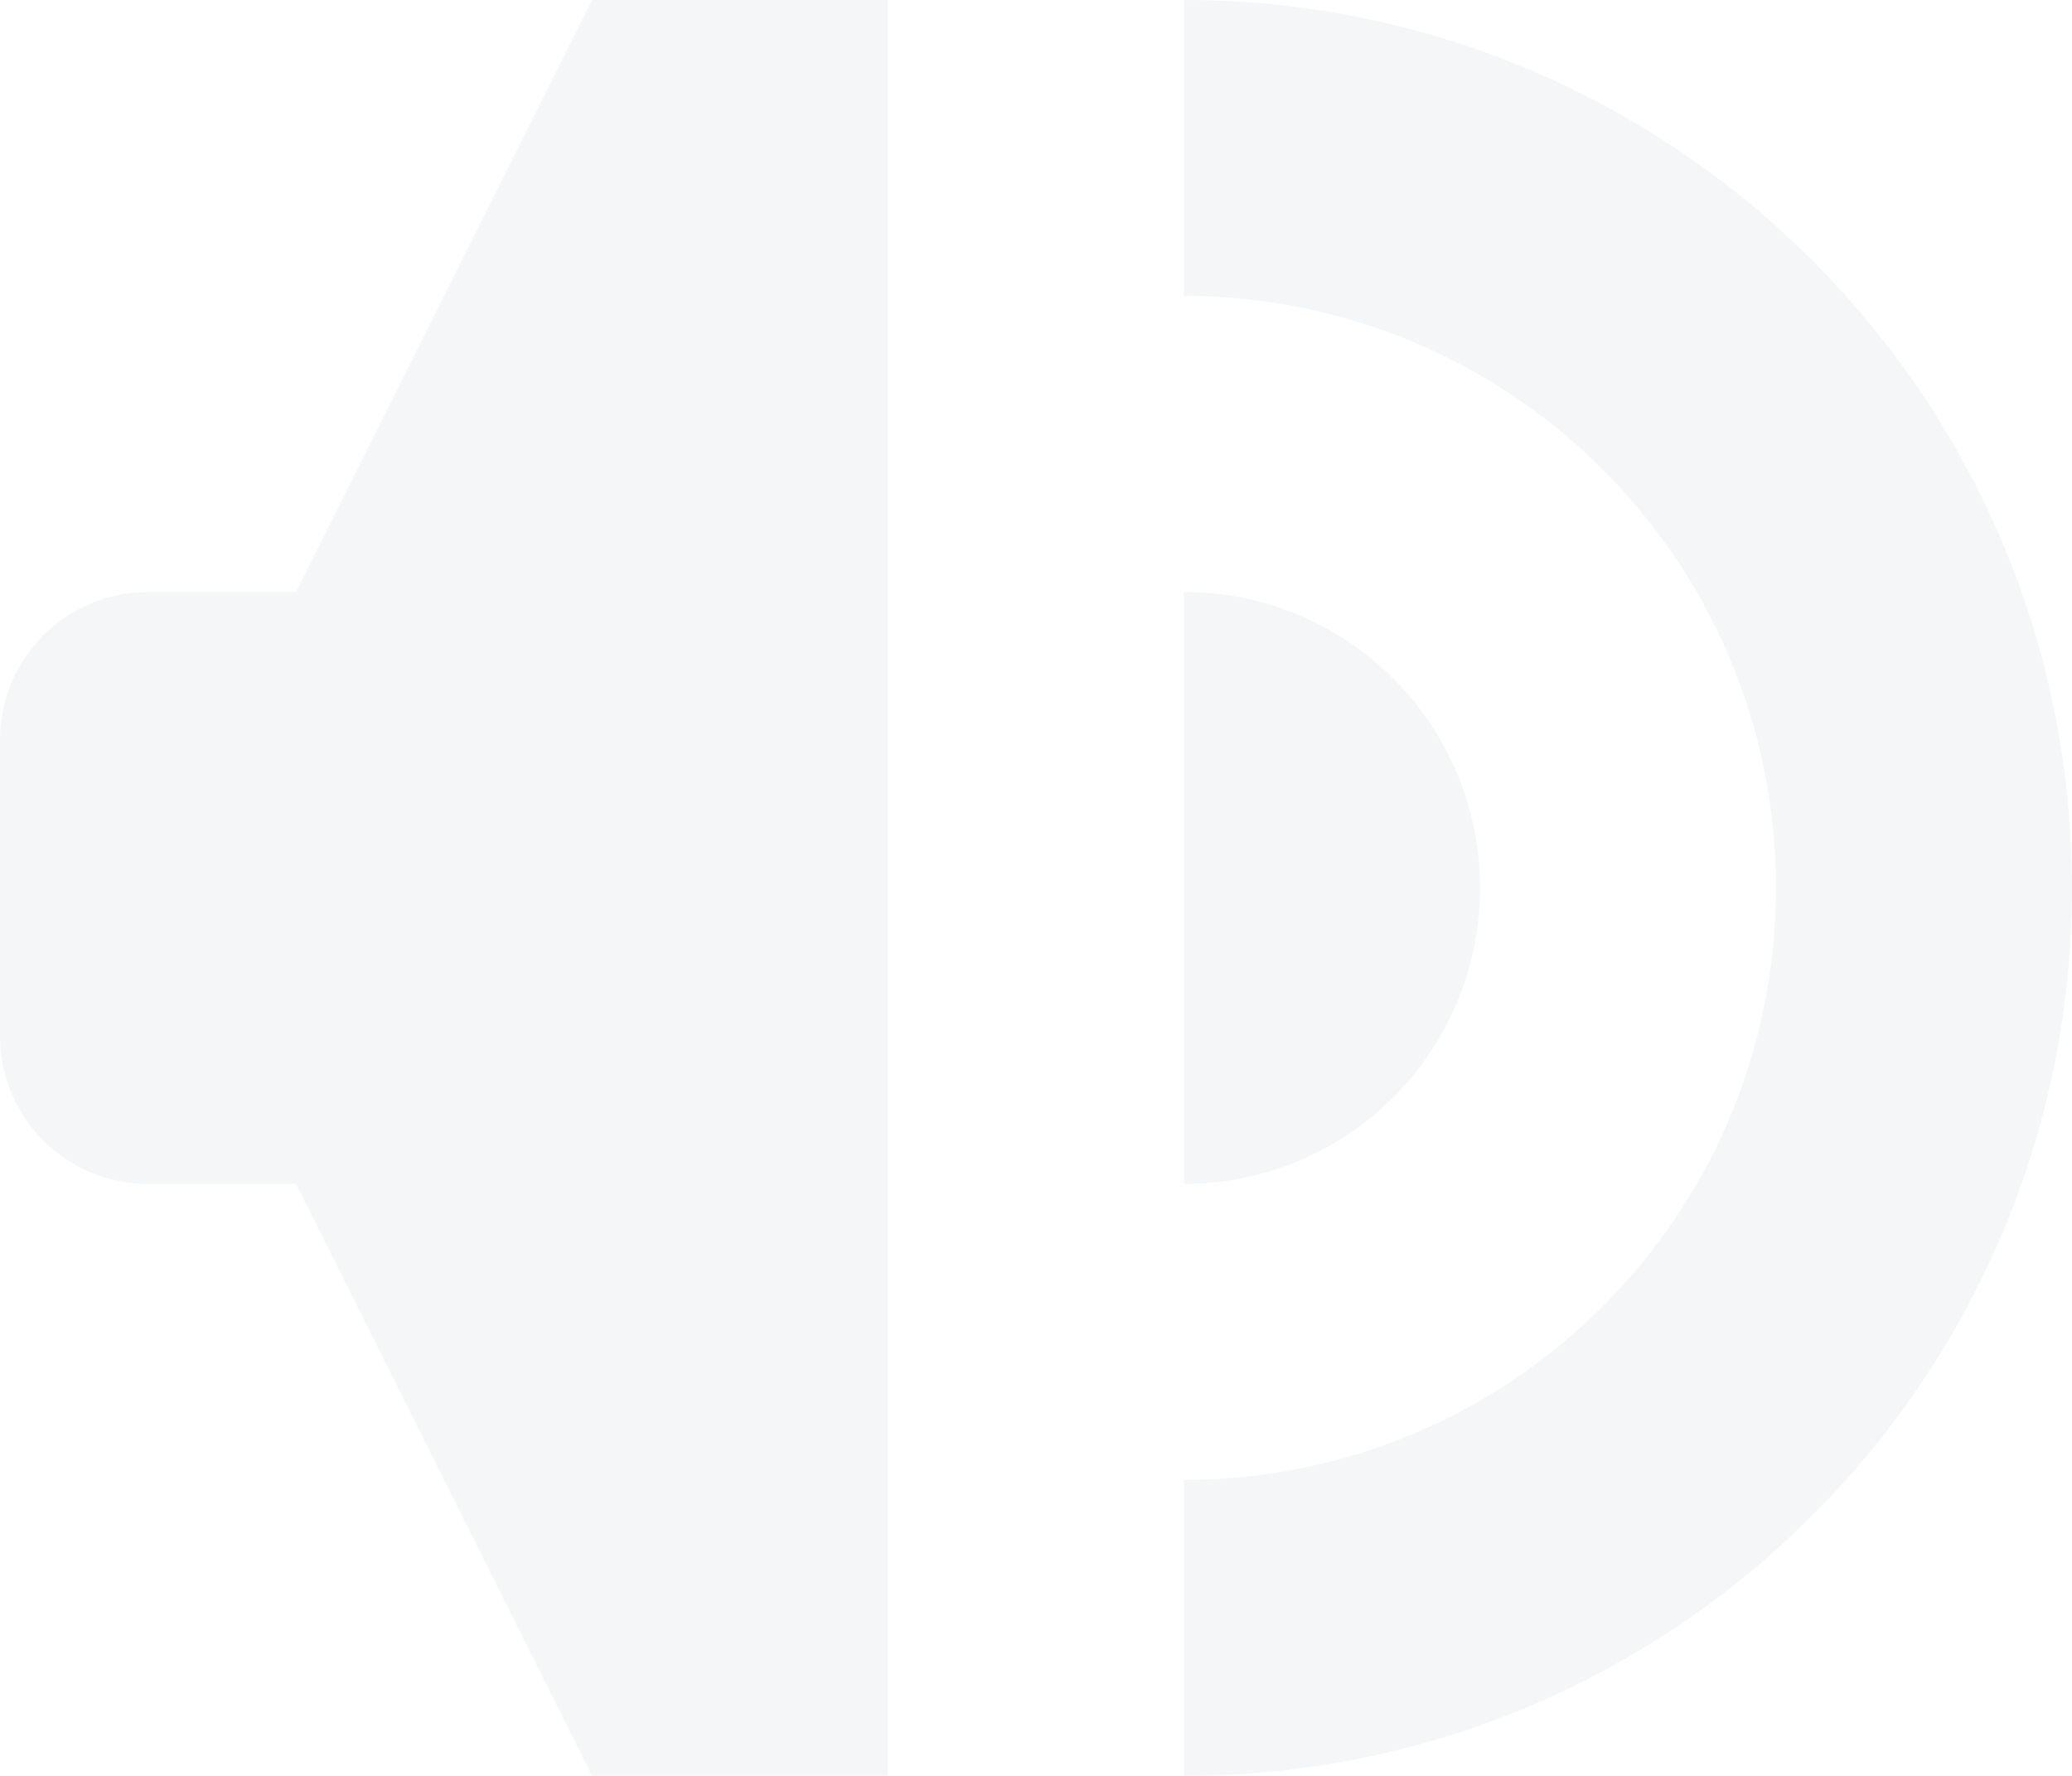
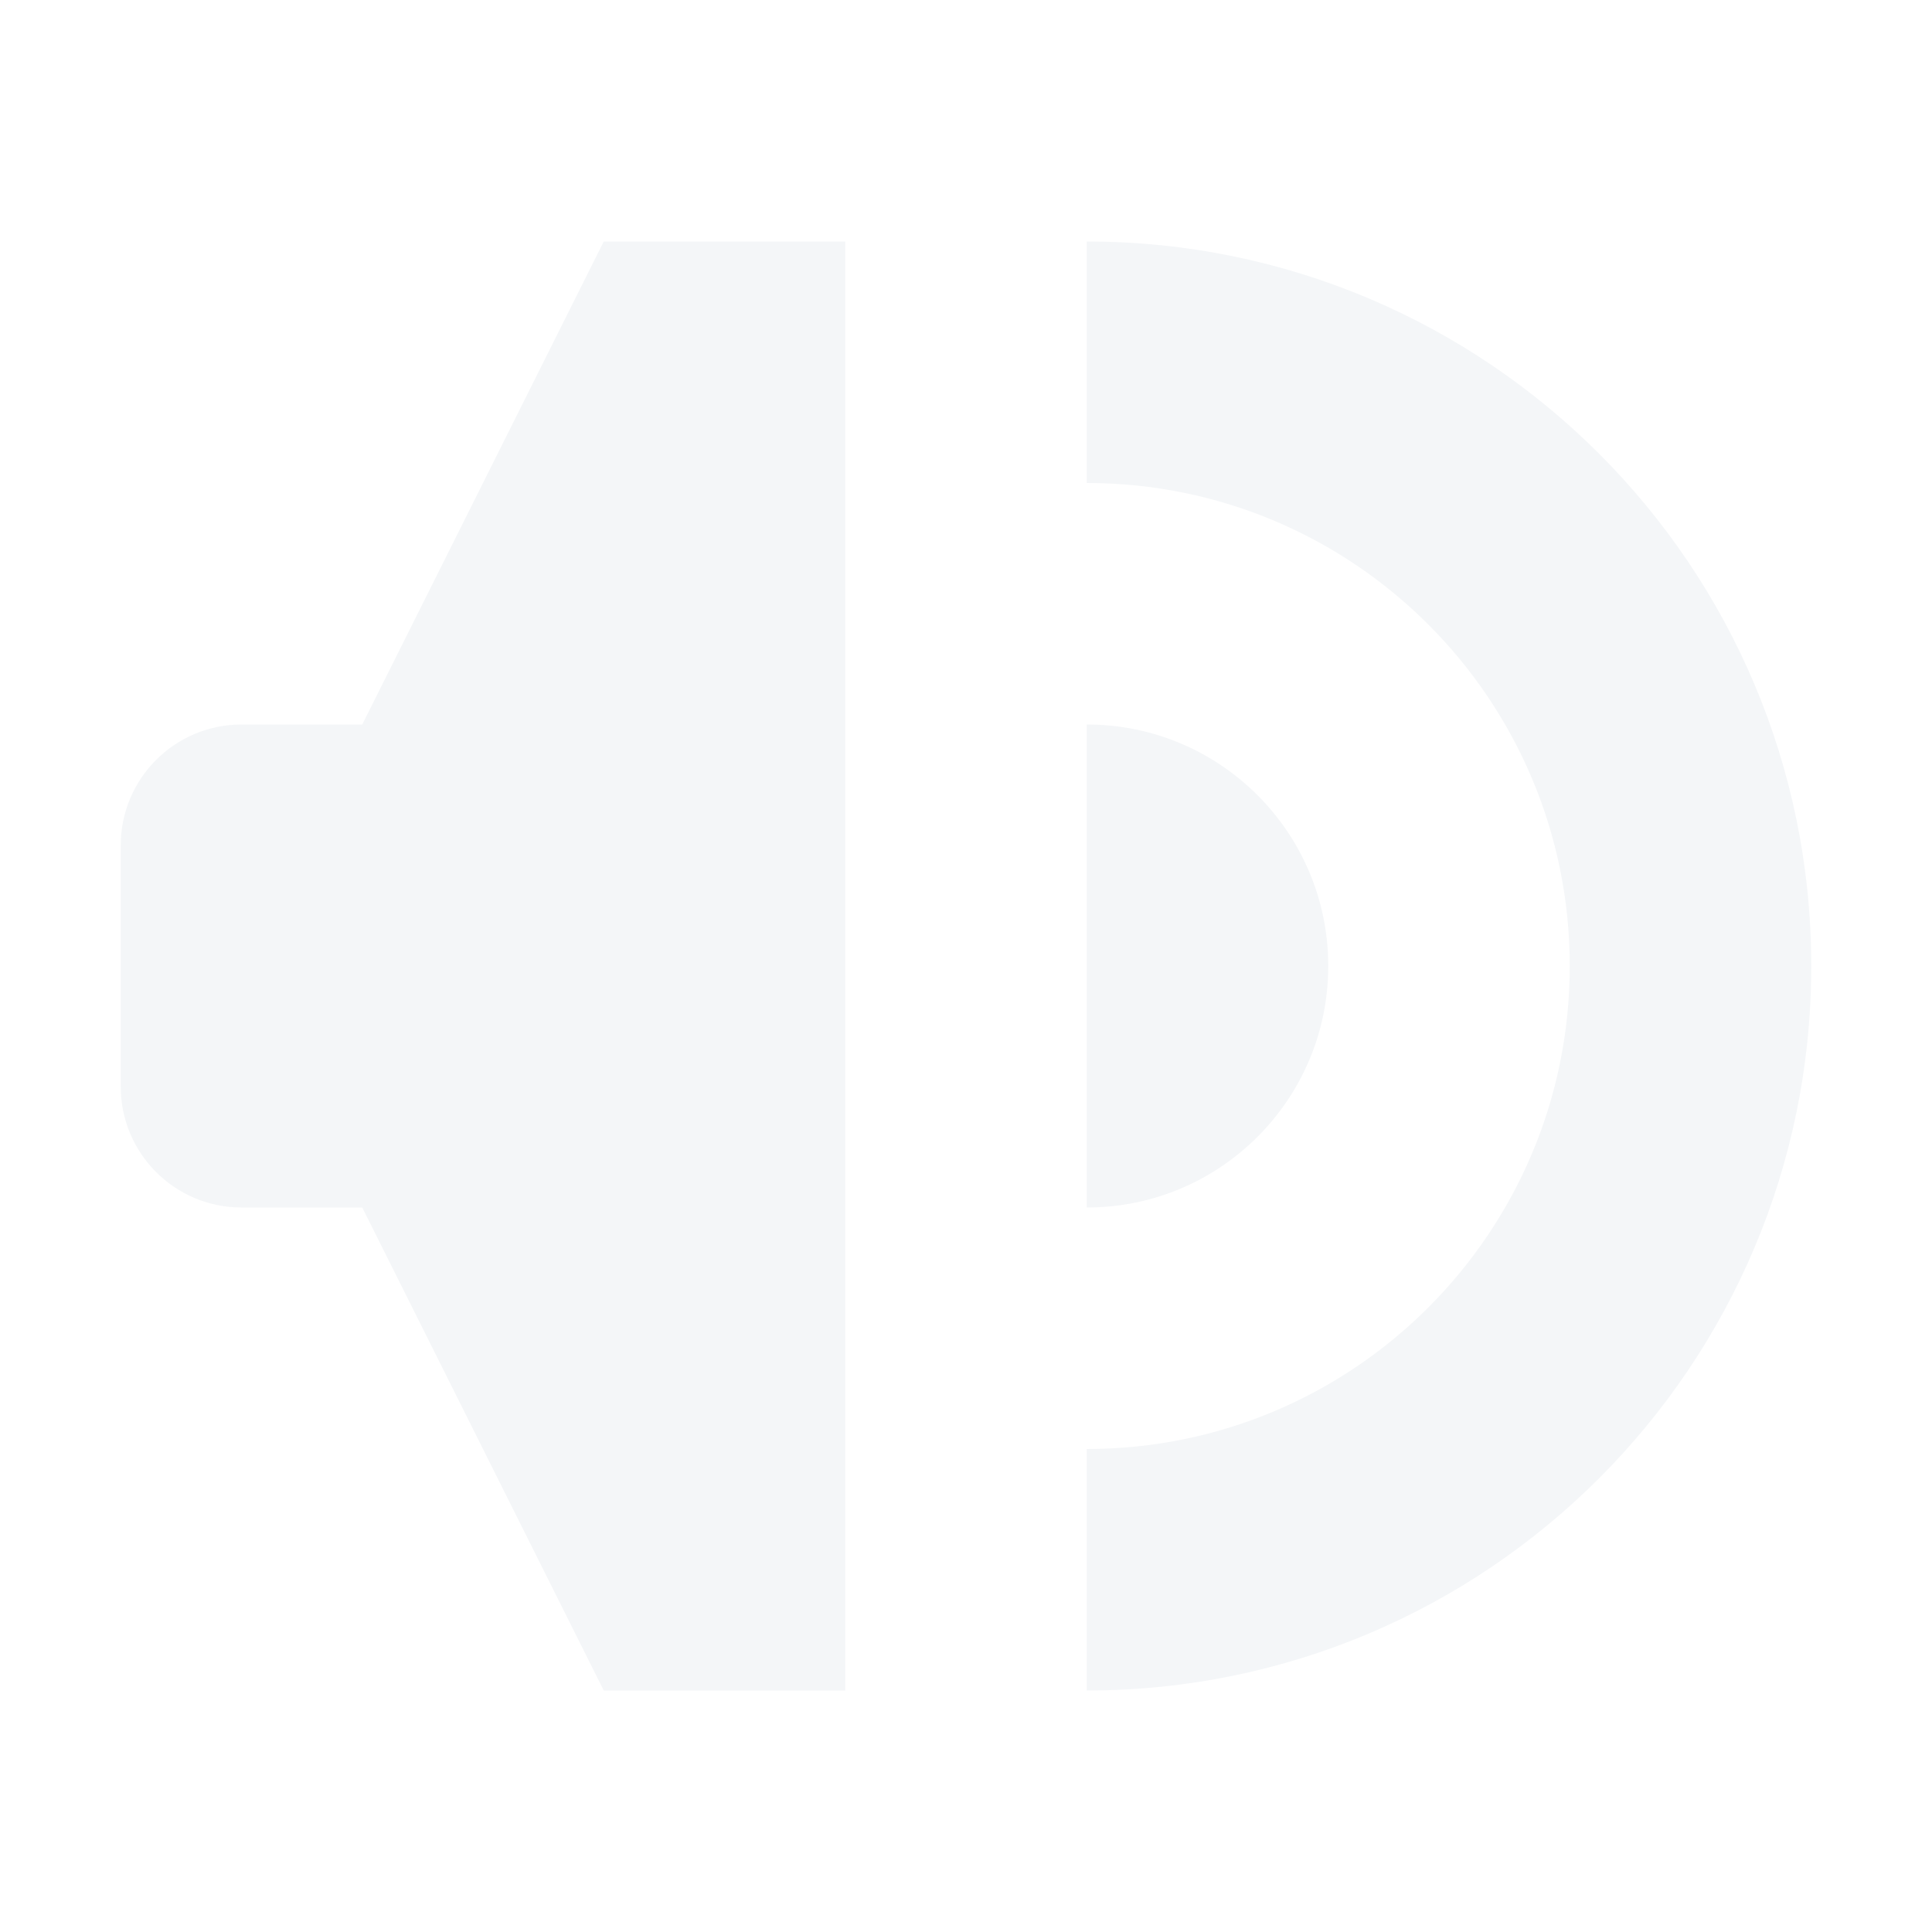
- <svg xmlns="http://www.w3.org/2000/svg" width="14" height="12" viewBox="0 0 14 12" fill="none">
-   <path d="M2 4L4 0H6V12H4L2 8H1C0.448 8 0 7.552 0 7V5C0 4.448 0.448 4 1 4H2Z" fill="#F4F6F8" />
-   <path d="M12 6C12 3.791 10.209 2 8 2V0C11.314 0 14 2.686 14 6C14 9.314 11.314 12 8 12V10C10.209 10 12 8.209 12 6Z" fill="#F4F6F8" />
-   <path d="M10 6C10 4.895 9.105 4 8 4V8C9.105 8 10 7.105 10 6Z" fill="#F4F6F8" />
+ <svg xmlns="http://www.w3.org/2000/svg" width="16" height="16" viewBox="0 0 16 16" fill="none">
+   <path d="M3 6L5 2H7V14H5L3 10H2C1.448 10 1 9.552 1 9V7C1 6.448 1.448 6 2 6H3Z" fill="#F4F6F8" />
+   <path d="M13 8C13 5.791 11.209 4 9 4V2C12.314 2 15 4.686 15 8C15 11.314 12.314 14 9 14V12C11.209 12 13 10.209 13 8Z" fill="#F4F6F8" />
+   <path d="M11 8C11 6.895 10.105 6 9 6V10C10.105 10 11 9.105 11 8Z" fill="#F4F6F8" />
</svg>
